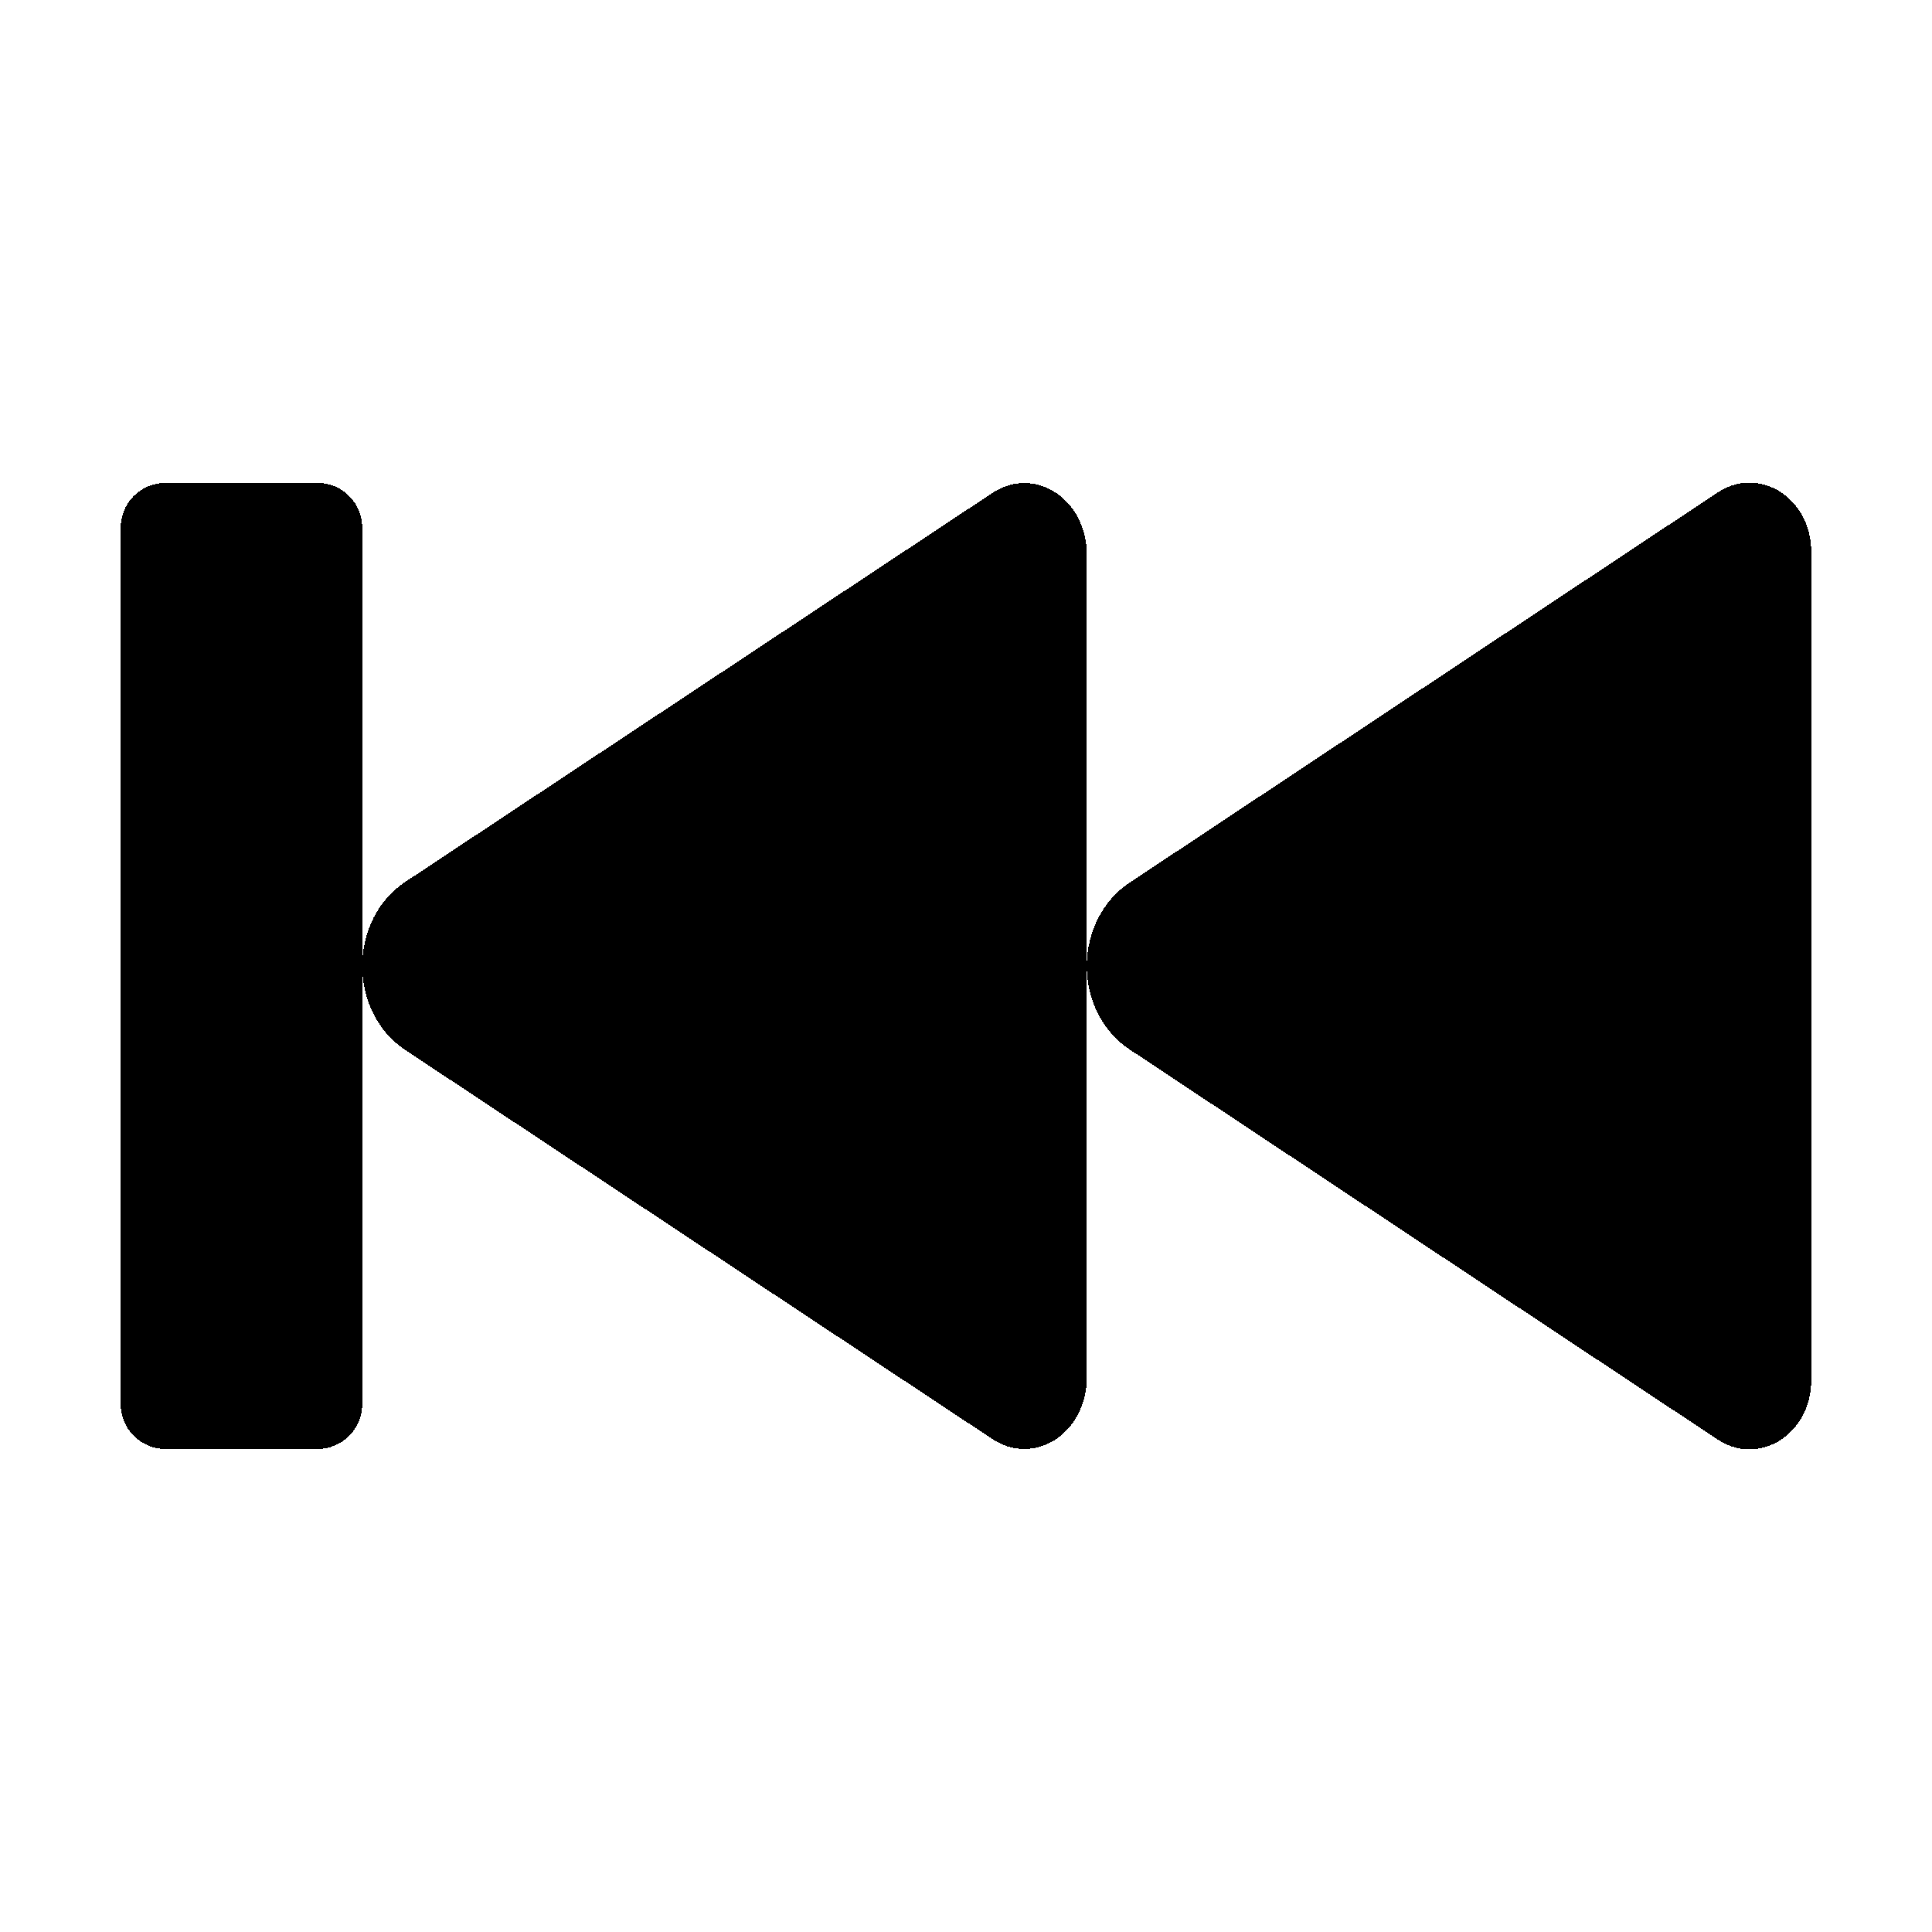
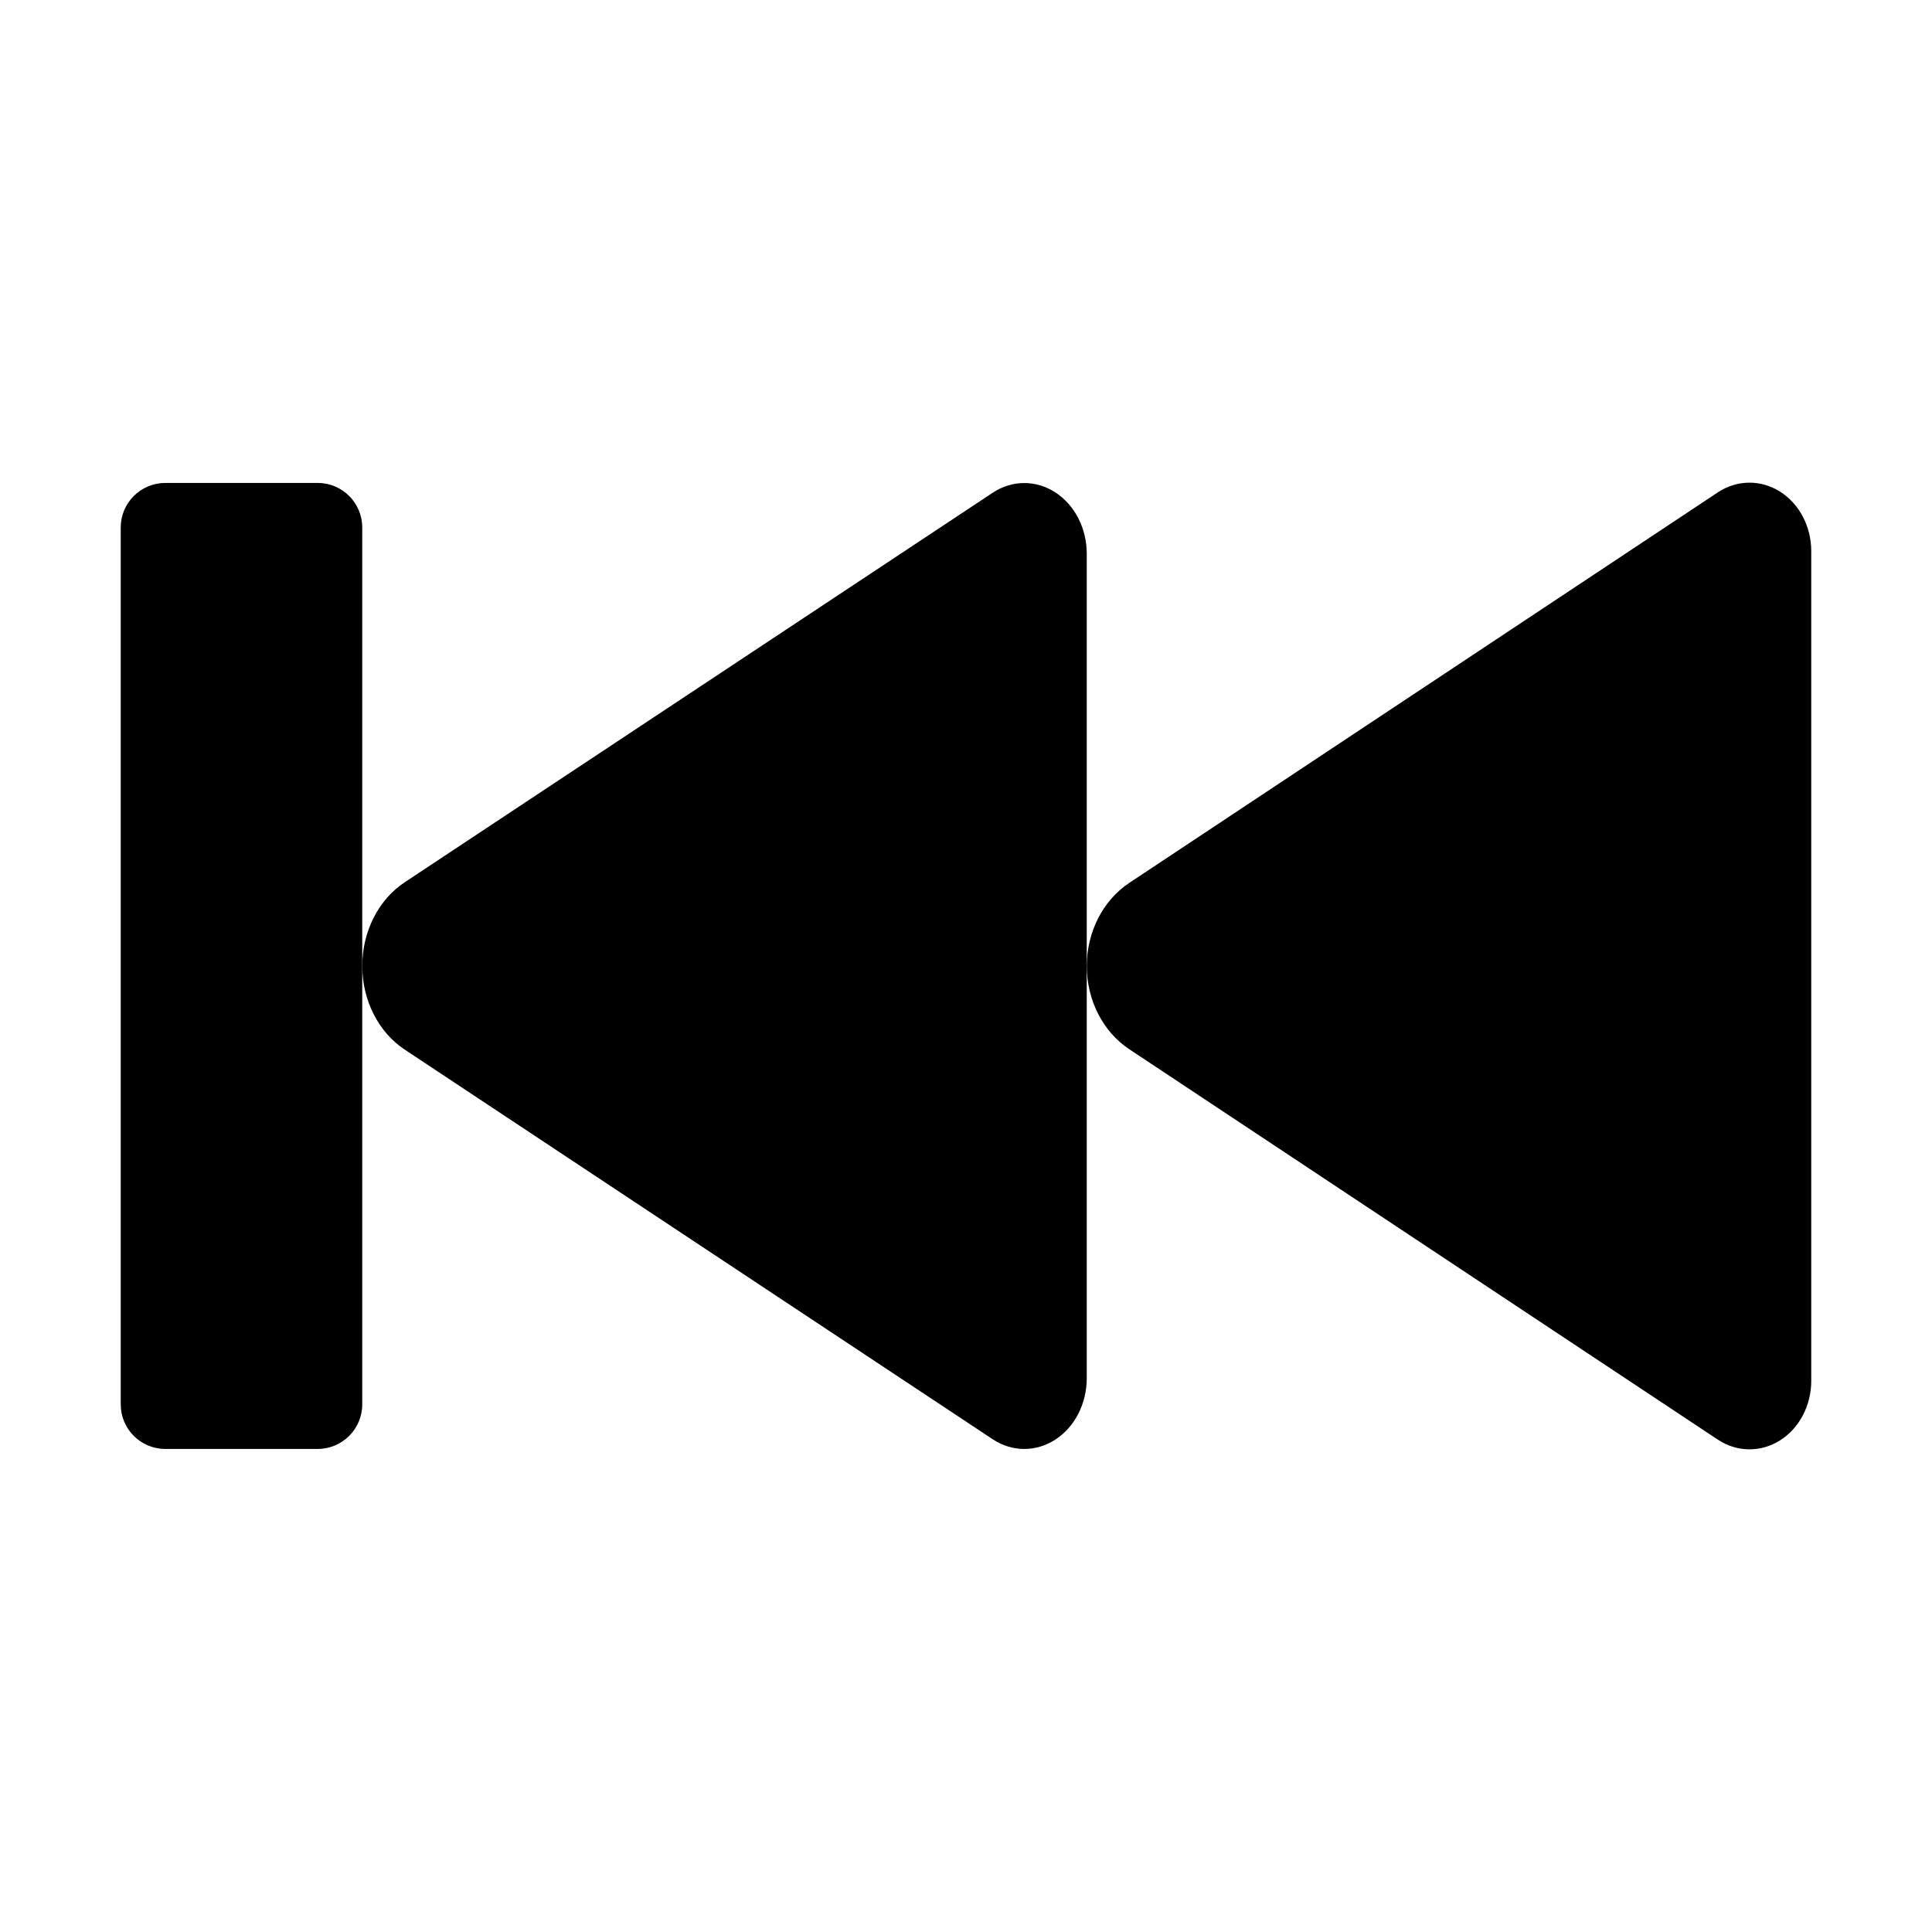
- <svg xmlns="http://www.w3.org/2000/svg" xmlns:xlink="http://www.w3.org/1999/xlink" width="16" height="16" id="svg2" version="1.1" shape-rendering="crispEdges">
+ <svg xmlns="http://www.w3.org/2000/svg" xmlns:xlink="http://www.w3.org/1999/xlink" width="16" height="16" id="svg2" version="1.1">
  <defs id="defs4">
    <linearGradient id="linearGradient5306">
      <stop style="stop-color:#ffffff;stop-opacity:0.099;" offset="0" id="stop5308" />
      <stop style="stop-color:#ffffff;stop-opacity:0;" offset="1" id="stop5310" />
    </linearGradient>
    <linearGradient id="linearGradient5290">
      <stop style="stop-color:#00ffff;stop-opacity:0.098;" offset="0" id="stop5292" />
      <stop id="stop6740" offset="0.5" style="stop-color:#00ff7f;stop-opacity:0.047;" />
      <stop style="stop-color:#00ff00;stop-opacity:0;" offset="1" id="stop5294" />
    </linearGradient>
    <linearGradient id="linearGradient5188">
      <stop style="stop-color:#64b5f6;stop-opacity:0.247;" offset="0" id="stop5198" />
      <stop style="stop-color:#64b5f6;stop-opacity:0;" offset="1" id="stop5192" />
    </linearGradient>
    <linearGradient id="linearGradient3975">
      <stop style="stop-color:#ff5555;stop-opacity:1;" offset="0" id="stop3977" />
    </linearGradient>
    <linearGradient id="linearGradient3969">
      <stop style="stop-color:#87cdde;stop-opacity:1;" offset="0" id="stop3971" />
    </linearGradient>
    <filter id="filter3945" x="0" y="6" width="1.2" style="color-interpolation-filters:sRGB">
      <feDiffuseLighting id="feDiffuseLighting3947" lighting-color="#fdfdfd" surfaceScale="121.495" diffuseConstant="28.448" />
    </filter>
    <filter id="filter3979" style="color-interpolation-filters:sRGB">
      <feFlood flood-opacity="0.2" flood-color="rgb(0,0,0)" result="flood" id="feFlood3981" />
      <feComposite in="flood" in2="SourceGraphic" operator="in" result="composite1" id="feComposite3983" />
      <feGaussianBlur stdDeviation="6" result="blur" id="feGaussianBlur3985" />
      <feOffset dx="0" dy="6" result="offset" id="feOffset3987" />
      <feComposite in="SourceGraphic" in2="offset" operator="over" result="fbSourceGraphic" id="feComposite3989" />
      <feColorMatrix result="fbSourceGraphicAlpha" in="fbSourceGraphic" values="0 0 0 -1 0 0 0 0 -1 0 0 0 0 -1 0 0 0 0 1 0" id="feColorMatrix3991" />
      <feFlood id="feFlood3993" flood-opacity="0.2" flood-color="rgb(0,0,0)" result="flood" in="fbSourceGraphic" />
      <feComposite id="feComposite3995" in2="fbSourceGraphic" in="flood" operator="in" result="composite1" />
      <feGaussianBlur id="feGaussianBlur3997" stdDeviation="6" result="blur" />
      <feOffset id="feOffset3999" dx="0" dy="6" result="offset" />
      <feComposite id="feComposite4001" in2="offset" in="fbSourceGraphic" operator="over" result="composite2" />
    </filter>
    <filter style="color-interpolation-filters:sRGB" id="filter3876">
      <feFlood flood-opacity="0.2" flood-color="rgb(0,0,0)" result="flood" id="feFlood3878" />
      <feComposite in="flood" in2="SourceGraphic" operator="in" result="composite1" id="feComposite3880" />
      <feGaussianBlur stdDeviation="6" result="blur" id="feGaussianBlur3882" />
      <feOffset dx="0" dy="6" result="offset" id="feOffset3884" />
      <feComposite in="SourceGraphic" in2="offset" operator="over" result="fbSourceGraphic" id="feComposite3886" />
      <feColorMatrix result="fbSourceGraphicAlpha" in="fbSourceGraphic" values="0 0 0 -1 0 0 0 0 -1 0 0 0 0 -1 0 0 0 0 1 0" id="feColorMatrix3888" />
      <feFlood id="feFlood3890" flood-opacity="0.397" flood-color="rgb(0,0,0)" result="flood" in="fbSourceGraphic" />
      <feComposite id="feComposite3892" in2="fbSourceGraphic" in="flood" operator="in" result="composite1" />
      <feGaussianBlur id="feGaussianBlur3894" stdDeviation="19.2" result="blur" />
      <feOffset id="feOffset3896" dx="0" dy="6" result="offset" />
      <feComposite id="feComposite3898" in2="offset" in="fbSourceGraphic" operator="over" result="fbSourceGraphic" />
      <feColorMatrix result="fbSourceGraphicAlpha" in="fbSourceGraphic" values="0 0 0 -1 0 0 0 0 -1 0 0 0 0 -1 0 0 0 0 1 0" id="feColorMatrix3900" />
      <feFlood id="feFlood3902" flood-opacity="0.8" flood-color="rgb(0,0,0)" result="flood" in="fbSourceGraphic" />
      <feComposite id="feComposite3904" in2="fbSourceGraphic" in="flood" operator="in" result="composite1" />
      <feGaussianBlur id="feGaussianBlur3906" stdDeviation="19.2" result="blur" />
      <feOffset id="feOffset3908" dx="0" dy="6" result="offset" />
      <feComposite id="feComposite3910" in2="offset" in="fbSourceGraphic" operator="over" result="fbSourceGraphic" />
      <feColorMatrix result="fbSourceGraphicAlpha" in="fbSourceGraphic" values="0 0 0 -1 0 0 0 0 -1 0 0 0 0 -1 0 0 0 0 1 0" id="feColorMatrix3912" />
      <feFlood id="feFlood3914" flood-opacity="0.8" flood-color="rgb(0,0,0)" result="flood" in="fbSourceGraphic" />
      <feComposite id="feComposite3916" in2="fbSourceGraphic" in="flood" operator="in" result="composite1" />
      <feGaussianBlur id="feGaussianBlur3918" stdDeviation="26.1" result="blur" />
      <feOffset id="feOffset3920" dx="0" dy="6" result="offset" />
      <feComposite id="feComposite3922" in2="offset" in="fbSourceGraphic" operator="over" result="fbSourceGraphic" />
      <feColorMatrix result="fbSourceGraphicAlpha" in="fbSourceGraphic" values="0 0 0 -1 0 0 0 0 -1 0 0 0 0 -1 0 0 0 0 1 0" id="feColorMatrix3924" />
      <feFlood id="feFlood3926" flood-opacity="0.8" flood-color="rgb(0,0,0)" result="flood" in="fbSourceGraphic" />
      <feComposite id="feComposite3928" in2="fbSourceGraphic" in="flood" operator="in" result="composite1" />
      <feGaussianBlur id="feGaussianBlur3930" stdDeviation="35.7" result="blur" />
      <feOffset id="feOffset3932" dx="0" dy="6" result="offset" />
      <feComposite id="feComposite3934" in2="offset" in="fbSourceGraphic" operator="over" result="fbSourceGraphic" />
      <feColorMatrix result="fbSourceGraphicAlpha" in="fbSourceGraphic" values="0 0 0 -1 0 0 0 0 -1 0 0 0 0 -1 0 0 0 0 1 0" id="feColorMatrix3936" />
      <feFlood id="feFlood3938" flood-opacity="0.8" flood-color="rgb(0,0,0)" result="flood" in="fbSourceGraphic" />
      <feComposite id="feComposite3940" in2="fbSourceGraphic" in="flood" operator="in" result="composite1" />
      <feGaussianBlur id="feGaussianBlur3942" stdDeviation="6" result="blur" />
      <feOffset id="feOffset3944" dx="0" dy="6" result="offset" />
      <feComposite id="feComposite3946" in2="offset" in="fbSourceGraphic" operator="over" result="fbSourceGraphic" />
      <feColorMatrix result="fbSourceGraphicAlpha" in="fbSourceGraphic" values="0 0 0 -1 0 0 0 0 -1 0 0 0 0 -1 0 0 0 0 1 0" id="feColorMatrix3948" />
      <feFlood id="feFlood3950" flood-opacity="0.8" flood-color="rgb(0,0,0)" result="flood" in="fbSourceGraphic" />
      <feComposite id="feComposite3952" in2="fbSourceGraphic" in="flood" operator="in" result="composite1" />
      <feGaussianBlur id="feGaussianBlur3954" stdDeviation="21.7" result="blur" />
      <feOffset id="feOffset3956" dx="0" dy="6" result="offset" />
      <feComposite id="feComposite3958" in2="offset" in="fbSourceGraphic" operator="over" result="fbSourceGraphic" />
      <feColorMatrix result="fbSourceGraphicAlpha" in="fbSourceGraphic" values="0 0 0 -1 0 0 0 0 -1 0 0 0 0 -1 0 0 0 0 1 0" id="feColorMatrix3960" />
      <feFlood id="feFlood3962" flood-opacity="0.8" flood-color="rgb(0,0,0)" result="flood" in="fbSourceGraphic" />
      <feComposite id="feComposite3964" in2="fbSourceGraphic" in="flood" operator="in" result="composite1" />
      <feGaussianBlur id="feGaussianBlur3966" stdDeviation="21.7" result="blur" />
      <feOffset id="feOffset3968" dx="0" dy="1.9" result="offset" />
      <feComposite id="feComposite3970" in2="offset" in="fbSourceGraphic" operator="over" result="fbSourceGraphic" />
      <feColorMatrix result="fbSourceGraphicAlpha" in="fbSourceGraphic" values="0 0 0 -1 0 0 0 0 -1 0 0 0 0 -1 0 0 0 0 1 0" id="feColorMatrix3972" />
      <feFlood id="feFlood3974" flood-opacity="0.8" flood-color="rgb(0,0,0)" result="flood" in="fbSourceGraphic" />
      <feComposite id="feComposite3976" in2="fbSourceGraphic" in="flood" operator="in" result="composite1" />
      <feGaussianBlur id="feGaussianBlur3978" stdDeviation="21.7" result="blur" />
      <feOffset id="feOffset3980" dx="3.6" dy="1.9" result="offset" />
      <feComposite id="feComposite3982" in2="offset" in="fbSourceGraphic" operator="over" result="fbSourceGraphic" />
      <feColorMatrix result="fbSourceGraphicAlpha" in="fbSourceGraphic" values="0 0 0 -1 0 0 0 0 -1 0 0 0 0 -1 0 0 0 0 1 0" id="feColorMatrix3984" />
      <feFlood id="feFlood3986" flood-opacity="0.8" flood-color="rgb(0,0,0)" result="flood" in="fbSourceGraphic" />
      <feComposite id="feComposite3988" in2="fbSourceGraphic" in="flood" operator="in" result="composite1" />
      <feGaussianBlur id="feGaussianBlur3990" stdDeviation="21.7" result="blur" />
      <feOffset id="feOffset3992" dx="9.6" dy="1.9" result="offset" />
      <feComposite id="feComposite3994" in2="offset" in="fbSourceGraphic" operator="over" result="fbSourceGraphic" />
      <feColorMatrix result="fbSourceGraphicAlpha" in="fbSourceGraphic" values="0 0 0 -1 0 0 0 0 -1 0 0 0 0 -1 0 0 0 0 1 0" id="feColorMatrix3996" />
      <feFlood id="feFlood3998" flood-opacity="0.8" flood-color="rgb(0,0,0)" result="flood" in="fbSourceGraphic" />
      <feComposite id="feComposite4000" in2="fbSourceGraphic" in="flood" operator="in" result="composite1" />
      <feGaussianBlur id="feGaussianBlur4002" stdDeviation="21.7" result="blur" />
      <feOffset id="feOffset4004" dx="1.2" dy="1.9" result="offset" />
      <feComposite id="feComposite4006" in2="offset" in="fbSourceGraphic" operator="over" result="fbSourceGraphic" />
      <feColorMatrix result="fbSourceGraphicAlpha" in="fbSourceGraphic" values="0 0 0 -1 0 0 0 0 -1 0 0 0 0 -1 0 0 0 0 1 0" id="feColorMatrix4008" />
      <feFlood id="feFlood4010" flood-opacity="0.8" flood-color="rgb(0,0,0)" result="flood" in="fbSourceGraphic" />
      <feComposite id="feComposite4012" in2="fbSourceGraphic" in="flood" operator="in" result="composite1" />
      <feGaussianBlur id="feGaussianBlur4014" stdDeviation="21.7" result="blur" />
      <feOffset id="feOffset4016" dx="-1.4" dy="1.9" result="offset" />
      <feComposite id="feComposite4018" in2="offset" in="fbSourceGraphic" operator="over" result="fbSourceGraphic" />
      <feColorMatrix result="fbSourceGraphicAlpha" in="fbSourceGraphic" values="0 0 0 -1 0 0 0 0 -1 0 0 0 0 -1 0 0 0 0 1 0" id="feColorMatrix4020" />
      <feFlood id="feFlood4022" flood-opacity="0.8" flood-color="rgb(0,0,0)" result="flood" in="fbSourceGraphic" />
      <feComposite id="feComposite4024" in2="fbSourceGraphic" in="flood" operator="in" result="composite1" />
      <feGaussianBlur id="feGaussianBlur4026" stdDeviation="21.7" result="blur" />
      <feOffset id="feOffset4028" dx="0.3" dy="1.9" result="offset" />
      <feComposite id="feComposite4030" in2="offset" in="fbSourceGraphic" operator="over" result="fbSourceGraphic" />
      <feColorMatrix result="fbSourceGraphicAlpha" in="fbSourceGraphic" values="0 0 0 -1 0 0 0 0 -1 0 0 0 0 -1 0 0 0 0 1 0" id="feColorMatrix4032" />
      <feFlood id="feFlood4034" flood-opacity="0.8" flood-color="rgb(0,0,0)" result="flood" in="fbSourceGraphic" />
      <feComposite id="feComposite4036" in2="fbSourceGraphic" in="flood" operator="in" result="composite1" />
      <feGaussianBlur id="feGaussianBlur4038" stdDeviation="21.7" result="blur" />
      <feOffset id="feOffset4040" dx="-8.04912e-16" dy="1.9" result="offset" />
      <feComposite id="feComposite4042" in2="offset" in="fbSourceGraphic" operator="over" result="fbSourceGraphic" />
      <feColorMatrix result="fbSourceGraphicAlpha" in="fbSourceGraphic" values="0 0 0 -1 0 0 0 0 -1 0 0 0 0 -1 0 0 0 0 1 0" id="feColorMatrix4044" />
      <feFlood id="feFlood4046" flood-opacity="0.8" flood-color="rgb(0,0,0)" result="flood" in="fbSourceGraphic" />
      <feComposite id="feComposite4048" in2="fbSourceGraphic" in="flood" operator="in" result="composite1" />
      <feGaussianBlur id="feGaussianBlur4050" stdDeviation="21.7" result="blur" />
      <feOffset id="feOffset4052" dx="-8.04912e-16" dy="3.6" result="offset" />
      <feComposite id="feComposite4054" in2="offset" in="fbSourceGraphic" operator="over" result="fbSourceGraphic" />
      <feColorMatrix result="fbSourceGraphicAlpha" in="fbSourceGraphic" values="0 0 0 -1 0 0 0 0 -1 0 0 0 0 -1 0 0 0 0 1 0" id="feColorMatrix4056" />
      <feFlood id="feFlood4058" flood-opacity="0.8" flood-color="rgb(0,0,0)" result="flood" in="fbSourceGraphic" />
      <feComposite id="feComposite4060" in2="fbSourceGraphic" in="flood" operator="in" result="composite1" />
      <feGaussianBlur id="feGaussianBlur4062" stdDeviation="6" result="blur" />
      <feOffset id="feOffset4064" dx="-8.04912e-16" dy="3.6" result="offset" />
      <feComposite id="feComposite4066" in2="offset" in="fbSourceGraphic" operator="over" result="fbSourceGraphic" />
      <feColorMatrix result="fbSourceGraphicAlpha" in="fbSourceGraphic" values="0 0 0 -1 0 0 0 0 -1 0 0 0 0 -1 0 0 0 0 1 0" id="feColorMatrix4080" />
      <feFlood id="feFlood4082" flood-opacity="0.8" flood-color="rgb(0,0,0)" result="flood" in="fbSourceGraphic" />
      <feComposite id="feComposite4084" in2="fbSourceGraphic" in="flood" operator="in" result="composite1" />
      <feGaussianBlur id="feGaussianBlur4086" stdDeviation="6" result="blur" />
      <feOffset id="feOffset4088" dx="-8.04912e-16" dy="3.6" result="offset" />
      <feComposite id="feComposite4090" in2="offset" in="fbSourceGraphic" operator="over" result="fbSourceGraphic" />
      <feColorMatrix result="fbSourceGraphicAlpha" in="fbSourceGraphic" values="0 0 0 -1 0 0 0 0 -1 0 0 0 0 -1 0 0 0 0 1 0" id="feColorMatrix4092" />
      <feFlood id="feFlood4094" flood-opacity="0.8" flood-color="rgb(0,0,0)" result="flood" in="fbSourceGraphic" />
      <feComposite id="feComposite4096" in2="fbSourceGraphic" in="flood" operator="in" result="composite1" />
      <feGaussianBlur id="feGaussianBlur4098" stdDeviation="6" result="blur" />
      <feOffset id="feOffset4100" dx="-8.04912e-16" dy="7.7" result="offset" />
      <feComposite id="feComposite4102" in2="offset" in="fbSourceGraphic" operator="over" result="fbSourceGraphic" />
      <feColorMatrix result="fbSourceGraphicAlpha" in="fbSourceGraphic" values="0 0 0 -1 0 0 0 0 -1 0 0 0 0 -1 0 0 0 0 1 0" id="feColorMatrix4104" />
      <feFlood id="feFlood4106" flood-opacity="0.8" flood-color="rgb(0,0,0)" result="flood" in="fbSourceGraphic" />
      <feComposite id="feComposite4108" in2="fbSourceGraphic" in="flood" operator="in" result="composite1" />
      <feGaussianBlur id="feGaussianBlur4110" stdDeviation="6" result="blur" />
      <feOffset id="feOffset4112" dx="-8.04912e-16" dy="11.6" result="offset" />
      <feComposite id="feComposite4114" in2="offset" in="fbSourceGraphic" operator="over" result="fbSourceGraphic" />
      <feColorMatrix result="fbSourceGraphicAlpha" in="fbSourceGraphic" values="0 0 0 -1 0 0 0 0 -1 0 0 0 0 -1 0 0 0 0 1 0" id="feColorMatrix4116" />
      <feFlood id="feFlood4118" flood-opacity="0.5" flood-color="rgb(0,0,0)" result="flood" in="fbSourceGraphic" />
      <feComposite id="feComposite4120" in2="fbSourceGraphic" in="flood" operator="in" result="composite1" />
      <feGaussianBlur id="feGaussianBlur4122" stdDeviation="6" result="blur" />
      <feOffset id="feOffset4124" dx="-8.04912e-16" dy="11.6" result="offset" />
      <feComposite id="feComposite4126" in2="offset" in="fbSourceGraphic" operator="over" result="fbSourceGraphic" />
      <feColorMatrix result="fbSourceGraphicAlpha" in="fbSourceGraphic" values="0 0 0 -1 0 0 0 0 -1 0 0 0 0 -1 0 0 0 0 1 0" id="feColorMatrix4128" />
      <feFlood id="feFlood4130" flood-opacity="0.3" flood-color="rgb(0,0,0)" result="flood" in="fbSourceGraphic" />
      <feComposite id="feComposite4132" in2="fbSourceGraphic" in="flood" operator="in" result="composite1" />
      <feGaussianBlur id="feGaussianBlur4134" stdDeviation="6" result="blur" />
      <feOffset id="feOffset4136" dx="-8.04912e-16" dy="11.6" result="offset" />
      <feComposite id="feComposite4138" in2="offset" in="fbSourceGraphic" operator="over" result="fbSourceGraphic" />
      <feColorMatrix result="fbSourceGraphicAlpha" in="fbSourceGraphic" values="0 0 0 -1 0 0 0 0 -1 0 0 0 0 -1 0 0 0 0 1 0" id="feColorMatrix4140" />
      <feFlood id="feFlood4142" flood-opacity="0.2" flood-color="rgb(0,0,0)" result="flood" in="fbSourceGraphic" />
      <feComposite id="feComposite4144" in2="fbSourceGraphic" in="flood" operator="in" result="composite1" />
      <feGaussianBlur id="feGaussianBlur4146" stdDeviation="6" result="blur" />
      <feOffset id="feOffset4148" dx="-8.04912e-16" dy="11.6" result="offset" />
      <feComposite id="feComposite4150" in2="offset" in="fbSourceGraphic" operator="over" result="fbSourceGraphic" />
      <feColorMatrix result="fbSourceGraphicAlpha" in="fbSourceGraphic" values="0 0 0 -1 0 0 0 0 -1 0 0 0 0 -1 0 0 0 0 1 0" id="feColorMatrix4152" />
      <feFlood id="feFlood4154" flood-opacity="0.2" flood-color="rgb(0,0,0)" result="flood" in="fbSourceGraphic" />
      <feComposite id="feComposite4156" in2="fbSourceGraphic" in="flood" operator="in" result="composite1" />
      <feGaussianBlur id="feGaussianBlur4158" stdDeviation="6" result="blur" />
      <feOffset id="feOffset4160" dx="-8.04912e-16" dy="11.6" result="offset" />
      <feComposite id="feComposite4162" in2="offset" in="fbSourceGraphic" operator="over" result="fbSourceGraphic" />
      <feColorMatrix result="fbSourceGraphicAlpha" in="fbSourceGraphic" values="0 0 0 -1 0 0 0 0 -1 0 0 0 0 -1 0 0 0 0 1 0" id="feColorMatrix4164" />
      <feFlood id="feFlood4166" flood-opacity="0.2" flood-color="rgb(0,0,0)" result="flood" in="fbSourceGraphic" />
      <feComposite id="feComposite4168" in2="fbSourceGraphic" in="flood" operator="in" result="composite1" />
      <feGaussianBlur id="feGaussianBlur4170" stdDeviation="6" result="blur" />
      <feOffset id="feOffset4172" dx="-8.04912e-16" dy="6" result="offset" />
      <feComposite id="feComposite4174" in2="offset" in="fbSourceGraphic" operator="over" result="composite2" />
    </filter>
    <filter id="filter4522" style="color-interpolation-filters:sRGB">
      <feGaussianBlur stdDeviation="3" id="feGaussianBlur4524" />
      <feColorMatrix result="fbSourceGraphic" values="1 0 0 0 0 0 1 0 0 0 0 0 1 0 0 0 0 0 6 -2.5 " id="feColorMatrix4526" />
    </filter>
    <filter id="filter4576" style="color-interpolation-filters:sRGB">
      <feGaussianBlur stdDeviation="3" id="feGaussianBlur4578" />
      <feColorMatrix result="fbSourceGraphic" values="1 0 0 0 0 0 1 0 0 0 0 0 1 0 0 0 0 0 6 -2.5 " id="feColorMatrix4580" />
    </filter>
    <filter id="filter4576-0" style="color-interpolation-filters:sRGB">
      <feGaussianBlur stdDeviation="3" id="feGaussianBlur4578-8" />
      <feColorMatrix result="fbSourceGraphic" values="1 0 0 0 0 0 1 0 0 0 0 0 1 0 0 0 0 0 6 -2.5 " id="feColorMatrix4580-0" />
    </filter>
    <filter id="filter4576-0-0" style="color-interpolation-filters:sRGB">
      <feGaussianBlur stdDeviation="3" id="feGaussianBlur4578-8-5" />
      <feColorMatrix result="fbSourceGraphic" values="1 0 0 0 0 0 1 0 0 0 0 0 1 0 0 0 0 0 6 -2.5 " id="feColorMatrix4580-0-2" />
    </filter>
    <filter id="filter4576-0-0-4" style="color-interpolation-filters:sRGB">
      <feGaussianBlur stdDeviation="3" id="feGaussianBlur4578-8-5-2" />
      <feColorMatrix result="fbSourceGraphic" values="1 0 0 0 0 0 1 0 0 0 0 0 1 0 0 0 0 0 6 -2.5 " id="feColorMatrix4580-0-2-7" />
    </filter>
    <radialGradient xlink:href="#linearGradient5306" id="radialGradient5296" cx="9" cy="1032.112" fx="9" fy="1032.112" r="10.125" gradientUnits="userSpaceOnUse" gradientTransform="matrix(1.944444,0,0,1.944447,-13.5625,-977.5881)" />
    <linearGradient xlink:href="#linearGradient5306" id="linearGradient5312" x1="-15.75" y1="1029.3" x2="23.625" y2="1029.3" gradientUnits="userSpaceOnUse" />
    <linearGradient id="linearGradient3783-1">
      <stop id="stop3785-2" offset="0" style="stop-color:#1e94d3;stop-opacity:1;" />
      <stop style="stop-color:#1e94d3;stop-opacity:1;" offset="1" id="stop3803-6" />
    </linearGradient>
    <linearGradient gradientUnits="userSpaceOnUse" y2="50" x2="30" y1="90" x1="-10" id="linearGradient3827-7" xlink:href="#linearGradient3783-1" />
    <linearGradient gradientUnits="userSpaceOnUse" y2="50" x2="30" y1="90" x1="-10" id="linearGradient3827" xlink:href="#linearGradient3783" />
    <linearGradient id="linearGradient3783">
      <stop id="stop3785" offset="0" style="stop-color:#1e94d3;stop-opacity:1;" />
      <stop style="stop-color:#1e94d3;stop-opacity:1;" offset="1" id="stop3803" />
    </linearGradient>
    <linearGradient id="linearGradient3821">
      <stop id="stop3823" offset="0" style="stop-color:#37aee2;stop-opacity:1;" />
      <stop id="stop3825" offset="1" style="stop-color:#1e96c8;stop-opacity:1;" />
    </linearGradient>
    <linearGradient id="linearGradient3829">
      <stop style="stop-color:#1f96d4;stop-opacity:1;" offset="0" id="stop3831" />
      <stop style="stop-color:#37aee2;stop-opacity:1;" offset="1" id="stop3833" />
    </linearGradient>
    <linearGradient id="linearGradient3877">
      <stop id="stop3879" offset="0" style="stop-color:#eff7fc;stop-opacity:1;" />
      <stop id="stop3881" offset="1" style="stop-color:#ffffff;stop-opacity:1;" />
    </linearGradient>
    <linearGradient id="linearGradient3689">
      <stop id="stop3691" offset="0" style="stop-color:#f68000;stop-opacity:1;" />
      <stop id="stop3693" offset="1" style="stop-color:#fd9800;stop-opacity:1;" />
    </linearGradient>
    <linearGradient id="linearGradient3675">
      <stop id="stop3677" offset="0" style="stop-color:#ffb900;stop-opacity:1;" />
      <stop id="stop3679" offset="1" style="stop-color:#ffd76b;stop-opacity:1;" />
    </linearGradient>
    <linearGradient y2="463.262" x2="412.23" y1="461.921" x1="-113.893" gradientUnits="userSpaceOnUse" id="linearGradient3840" xlink:href="#linearGradient3675" />
    <linearGradient id="linearGradient3634">
      <stop style="stop-color:#7a8288;stop-opacity:1;" offset="0" id="stop3636" />
      <stop id="stop3638" offset="0.076" style="stop-color:#9fa3a7;stop-opacity:1;" />
      <stop style="stop-color:#7d858b;stop-opacity:1;" offset="1" id="stop3640" />
    </linearGradient>
    <linearGradient y2="12.703" x2="151.346" y1="-0.642" x1="107.209" gradientTransform="matrix(0.2822222,0,0,0.2822222,-0.1398399,-0.01181449)" gradientUnits="userSpaceOnUse" id="linearGradient3838" xlink:href="#linearGradient3634" />
    <linearGradient id="linearGradient3712">
      <stop id="stop3714" offset="0" style="stop-color:#a1abb2;stop-opacity:1;" />
      <stop style="stop-color:#eaeced;stop-opacity:1;" offset="0.148" id="stop3720" />
      <stop id="stop3716" offset="1" style="stop-color:#c6ccd0;stop-opacity:1;" />
    </linearGradient>
    <linearGradient y2="27.389" x2="164.759" y1="12.641" x1="104.886" gradientUnits="userSpaceOnUse" id="linearGradient3836" xlink:href="#linearGradient3712" />
    <linearGradient id="linearGradient3702">
      <stop id="stop3704" offset="0" style="stop-color:#7a8288;stop-opacity:1;" />
      <stop style="stop-color:#9fa3a7;stop-opacity:1;" offset="0.529" id="stop3710" />
      <stop id="stop3706" offset="1" style="stop-color:#7d858b;stop-opacity:1;" />
    </linearGradient>
    <linearGradient y2="268.415" x2="334.031" y1="252.484" x1="18.875" gradientUnits="userSpaceOnUse" id="linearGradient3834" xlink:href="#linearGradient3702" />
    <linearGradient id="linearGradient3626">
      <stop style="stop-color:#a1abb2;stop-opacity:1;" offset="0" id="stop3628" />
      <stop id="stop3630" offset="0.083" style="stop-color:#eaeced;stop-opacity:1;" />
      <stop style="stop-color:#c6ccd0;stop-opacity:1;" offset="1" id="stop3632" />
    </linearGradient>
    <linearGradient y2="290.7" x2="278.432" y1="228.6" x1="44.104" gradientUnits="userSpaceOnUse" id="linearGradient3832" xlink:href="#linearGradient3626" />
    <linearGradient id="linearGradient3646">
      <stop id="stop3648" offset="0" style="stop-color:#f48200;stop-opacity:0;" />
      <stop style="stop-color:#f48200;stop-opacity:0.728;" offset="0.589" id="stop3654" />
      <stop id="stop3658" offset="0.816" style="stop-color:#cc5f00;stop-opacity:1;" />
      <stop id="stop3650" offset="1" style="stop-color:#a43d00;stop-opacity:1;" />
    </linearGradient>
    <linearGradient y2="55.356" x2="261.622" y1="70.105" x1="115.202" gradientUnits="userSpaceOnUse" id="linearGradient3830" xlink:href="#linearGradient3646" />
    <linearGradient id="linearGradient3668">
      <stop style="stop-color:#9b4400;stop-opacity:1;" offset="0" id="stop3670" />
      <stop style="stop-color:#e56300;stop-opacity:1;" offset="1" id="stop3672" />
    </linearGradient>
    <linearGradient y2="108.988" x2="93.522" y1="102.284" x1="64.751" gradientUnits="userSpaceOnUse" id="linearGradient3828" xlink:href="#linearGradient3668" />
    <linearGradient id="linearGradient3649">
      <stop id="stop3651" offset="0" style="stop-color:#e26400;stop-opacity:1;" />
      <stop id="stop3653" offset="1" style="stop-color:#ffb900;stop-opacity:1;" />
    </linearGradient>
    <linearGradient y2="125.316" x2="44.376" y1="100.342" x1="40.775" gradientTransform="matrix(1,0,0,1.020233,0,-1.423461)" gradientUnits="userSpaceOnUse" id="linearGradient3826" xlink:href="#linearGradient3649" />
    <linearGradient id="linearGradient3689-2">
      <stop id="stop3691-2" offset="0" style="stop-color:#f68000;stop-opacity:1;" />
      <stop id="stop3693-3" offset="1" style="stop-color:#fd9800;stop-opacity:1;" />
    </linearGradient>
    <linearGradient id="linearGradient3675-8">
      <stop id="stop3677-4" offset="0" style="stop-color:#ffb900;stop-opacity:1;" />
      <stop id="stop3679-7" offset="1" style="stop-color:#ffd76b;stop-opacity:1;" />
    </linearGradient>
    <linearGradient y2="463.262" x2="412.23" y1="461.921" x1="-113.893" gradientUnits="userSpaceOnUse" id="linearGradient3840-4" xlink:href="#linearGradient3675-8" />
    <linearGradient id="linearGradient3634-7">
      <stop style="stop-color:#7a8288;stop-opacity:1;" offset="0" id="stop3636-4" />
      <stop id="stop3638-6" offset="0.076" style="stop-color:#9fa3a7;stop-opacity:1;" />
      <stop style="stop-color:#7d858b;stop-opacity:1;" offset="1" id="stop3640-9" />
    </linearGradient>
    <linearGradient y2="12.703" x2="151.346" y1="-0.642" x1="107.209" gradientTransform="matrix(0.2822222,0,0,0.2822222,-0.1398399,-0.01181449)" gradientUnits="userSpaceOnUse" id="linearGradient3838-1" xlink:href="#linearGradient3634-7" />
    <linearGradient id="linearGradient3712-7">
      <stop id="stop3714-7" offset="0" style="stop-color:#a1abb2;stop-opacity:1;" />
      <stop style="stop-color:#eaeced;stop-opacity:1;" offset="0.148" id="stop3720-2" />
      <stop id="stop3716-3" offset="1" style="stop-color:#c6ccd0;stop-opacity:1;" />
    </linearGradient>
    <linearGradient y2="27.389" x2="164.759" y1="12.641" x1="104.886" gradientUnits="userSpaceOnUse" id="linearGradient3836-7" xlink:href="#linearGradient3712-7" />
    <linearGradient id="linearGradient3702-3">
      <stop id="stop3704-5" offset="0" style="stop-color:#7a8288;stop-opacity:1;" />
      <stop style="stop-color:#9fa3a7;stop-opacity:1;" offset="0.529" id="stop3710-4" />
      <stop id="stop3706-4" offset="1" style="stop-color:#7d858b;stop-opacity:1;" />
    </linearGradient>
    <linearGradient y2="268.415" x2="334.031" y1="252.484" x1="18.875" gradientUnits="userSpaceOnUse" id="linearGradient3834-9" xlink:href="#linearGradient3702-3" />
    <linearGradient id="linearGradient3626-6">
      <stop style="stop-color:#a1abb2;stop-opacity:1;" offset="0" id="stop3628-0" />
      <stop id="stop3630-5" offset="0.083" style="stop-color:#eaeced;stop-opacity:1;" />
      <stop style="stop-color:#c6ccd0;stop-opacity:1;" offset="1" id="stop3632-7" />
    </linearGradient>
    <linearGradient y2="290.7" x2="278.432" y1="228.6" x1="44.104" gradientUnits="userSpaceOnUse" id="linearGradient3832-3" xlink:href="#linearGradient3626-6" />
    <linearGradient id="linearGradient3646-6">
      <stop id="stop3648-6" offset="0" style="stop-color:#f48200;stop-opacity:0;" />
      <stop style="stop-color:#f48200;stop-opacity:0.728;" offset="0.589" id="stop3654-6" />
      <stop id="stop3658-4" offset="0.816" style="stop-color:#cc5f00;stop-opacity:1;" />
      <stop id="stop3650-0" offset="1" style="stop-color:#a43d00;stop-opacity:1;" />
    </linearGradient>
    <linearGradient y2="55.356" x2="261.622" y1="70.105" x1="115.202" gradientUnits="userSpaceOnUse" id="linearGradient3830-6" xlink:href="#linearGradient3646-6" />
    <linearGradient id="linearGradient3668-5">
      <stop style="stop-color:#9b4400;stop-opacity:1;" offset="0" id="stop3670-3" />
      <stop style="stop-color:#e56300;stop-opacity:1;" offset="1" id="stop3672-2" />
    </linearGradient>
    <linearGradient y2="108.988" x2="93.522" y1="102.284" x1="64.751" gradientUnits="userSpaceOnUse" id="linearGradient3828-1" xlink:href="#linearGradient3668-5" />
    <linearGradient id="linearGradient3649-3">
      <stop id="stop3651-9" offset="0" style="stop-color:#e26400;stop-opacity:1;" />
      <stop id="stop3653-7" offset="1" style="stop-color:#ffb900;stop-opacity:1;" />
    </linearGradient>
    <linearGradient y2="125.316" x2="44.376" y1="100.342" x1="40.775" gradientTransform="matrix(1,0,0,1.020233,0,-1.423461)" gradientUnits="userSpaceOnUse" id="linearGradient3826-1" xlink:href="#linearGradient3649-3" />
    <linearGradient id="linearGradient2460" y2="44.984" gradientUnits="userSpaceOnUse" x2="19.36" y1="21.031" x1="19.245">
      <stop id="stop3602" style="stop-color:#fafafa;stop-opacity:1;" offset="0" />
      <stop id="stop3604" style="stop-color:#f0f0f0;stop-opacity:1;" offset="1" />
    </linearGradient>
    <linearGradient xlink:href="#linearGradient2460" id="linearGradient3157" gradientUnits="userSpaceOnUse" gradientTransform="matrix(12.10256,0,0,12.10256,-34.46825,-46.18711)" x1="18.93" y1="6.295" x2="19.36" y2="36.644" />
    <linearGradient id="linearGradient5479-2">
      <stop id="stop5481-7" offset="0" style="stop-color:#be5300;stop-opacity:1;" />
      <stop style="stop-color:#f07300;stop-opacity:1" offset="0.763" id="stop5483-4" />
      <stop id="stop5485-2" offset="1" style="stop-color:#e67700;stop-opacity:1;" />
    </linearGradient>
    <linearGradient y2="134.644" x2="128.507" y1="101.118" x1="4.11" gradientTransform="matrix(1.235159,0,0,1.235159,262.2571,326.9873)" gradientUnits="userSpaceOnUse" id="linearGradient3900" xlink:href="#linearGradient5479-2" />
    <linearGradient id="linearGradient5479-6">
      <stop style="stop-color:#be5300;stop-opacity:1;" offset="0" id="stop5481-6" />
      <stop id="stop5483-0" offset="0.763" style="stop-color:#f07300;stop-opacity:1" />
      <stop style="stop-color:#e67700;stop-opacity:1;" offset="1" id="stop5485-5" />
    </linearGradient>
    <linearGradient xlink:href="#linearGradient5479-6" id="linearGradient5467-1" gradientUnits="userSpaceOnUse" gradientTransform="matrix(1.235159,0,0,1.235159,262.2571,326.9873)" x1="4.11" y1="101.118" x2="128.507" y2="134.644" />
    <linearGradient id="linearGradient5447">
      <stop id="stop5451" offset="0" style="stop-color:#e66e00;stop-opacity:1;" />
      <stop style="stop-color:#e67700;stop-opacity:1;" offset="1" id="stop5453" />
    </linearGradient>
    <linearGradient id="linearGradient5479">
      <stop style="stop-color:#be5300;stop-opacity:1;" offset="0" id="stop5481" />
      <stop id="stop5483" offset="0.763" style="stop-color:#f07300;stop-opacity:1" />
      <stop style="stop-color:#e67700;stop-opacity:1;" offset="1" id="stop5485" />
    </linearGradient>
    <linearGradient xlink:href="#linearGradient5479" id="linearGradient5467" gradientUnits="userSpaceOnUse" gradientTransform="matrix(1.235159,0,0,1.235159,262.2571,326.9873)" x1="4.11" y1="101.118" x2="128.507" y2="134.644" />
    <linearGradient gradientTransform="matrix(1.005865,0,0,0.994169,100,0)" gradientUnits="userSpaceOnUse" id="linearGradient3416" y2="7.017" x2="45.448" y1="92.54" x1="45.448">
      <stop offset="0" style="stop-color:#000000;stop-opacity:1" id="stop3418" />
      <stop offset="1" style="stop-color:#000000;stop-opacity:0.588" id="stop3420" />
    </linearGradient>
    <linearGradient xlink:href="#ButtonShadow-0-1-1-5" id="linearGradient5342" gradientUnits="userSpaceOnUse" gradientTransform="matrix(1.007415,0,0,1.007415,-810.4888,593.1369)" x1="1012.513" y1="484.417" x2="1006.808" y2="20.626" />
    <linearGradient gradientTransform="matrix(1.005865,0,0,0.994169,100,0)" gradientUnits="userSpaceOnUse" id="linearGradient3409" y2="7.017" x2="45.448" y1="92.54" x1="45.448">
      <stop offset="0" style="stop-color:#000000;stop-opacity:1" id="stop3411" />
      <stop offset="1" style="stop-color:#000000;stop-opacity:0.588" id="stop3413" />
    </linearGradient>
    <linearGradient gradientTransform="matrix(1.005865,0,0,0.994169,100,0)" gradientUnits="userSpaceOnUse" id="linearGradient3402" y2="7.017" x2="45.448" y1="92.54" x1="45.448">
      <stop offset="0" style="stop-color:#000000;stop-opacity:1" id="stop3404" />
      <stop offset="1" style="stop-color:#000000;stop-opacity:0.588" id="stop3406" />
    </linearGradient>
    <linearGradient gradientTransform="matrix(1.005865,0,0,0.994169,100,0)" gradientUnits="userSpaceOnUse" id="linearGradient3395" y2="7.017" x2="45.448" y1="92.54" x1="45.448">
      <stop offset="0" style="stop-color:#000000;stop-opacity:1" id="stop3397" />
      <stop offset="1" style="stop-color:#000000;stop-opacity:0.588" id="stop3399" />
    </linearGradient>
    <linearGradient gradientTransform="matrix(1.005865,0,0,0.994169,100,0)" gradientUnits="userSpaceOnUse" id="ButtonShadow-0-1-1-5" y2="7.017" x2="45.448" y1="92.54" x1="45.448">
      <stop offset="0" style="stop-color:#000000;stop-opacity:1" id="stop3750-8-9-3-6" />
      <stop offset="1" style="stop-color:#000000;stop-opacity:0.588" id="stop3752-5-6-4-2" />
    </linearGradient>
    <linearGradient id="linearGradient4046">
      <stop offset="0" style="stop-color:#000000;stop-opacity:1;" id="stop4048" />
      <stop offset="1" style="stop-color:#ffffff;stop-opacity:0.2" id="stop4050" />
    </linearGradient>
    <linearGradient id="linearGradient3737">
      <stop offset="0" style="stop-color:#ffffff;stop-opacity:1" id="stop3739" />
      <stop offset="1" style="stop-color:#ffffff;stop-opacity:0" id="stop3741" />
    </linearGradient>
    <linearGradient id="linearGradient4487">
      <stop offset="0" style="stop-color:#000000;stop-opacity:1" id="stop4489" />
      <stop offset="1" style="stop-color:#000000;stop-opacity:0" id="stop4491" />
    </linearGradient>
    <linearGradient y2="251.661" x2="1011.953" y1="476.26" x1="1016.104" gradientTransform="translate(-146.2203,369.0885)" gradientUnits="userSpaceOnUse" id="linearGradient4082" xlink:href="#linearGradient4487" />
    <linearGradient xlink:href="#SVGID_2_" id="linearGradient3803" x1="259.994" y1="44" x2="259.994" y2="464" gradientUnits="userSpaceOnUse" />
    <linearGradient y2="217.459" x2="200.051" y1="185.074" x1="200.051" gradientTransform="matrix(9.257474,0,0,9.257474,-1595.928,-1607.211)" gradientUnits="userSpaceOnUse" id="linearGradient3017" xlink:href="#SVGID_2_" />
    <linearGradient xlink:href="#SVGID_2_" id="linearGradient3021" gradientUnits="userSpaceOnUse" gradientTransform="matrix(13.57763,0,0,13.57763,-2026.162,-2566.71)" x1="200.051" y1="185.074" x2="200.051" y2="217.459" />
    <linearGradient y2="217.459" x2="200.051" y1="185.074" x1="200.051" gradientUnits="userSpaceOnUse" id="SVGID_2_">
      <stop id="stop13" style="stop-color:#61B74A" offset="0" />
      <stop id="stop15" style="stop-color:#449934" offset="1" />
    </linearGradient>
    <radialGradient gradientUnits="userSpaceOnUse" gradientTransform="matrix(1,0,0,1.049991,0,-19.27059)" r="191.619" fy="385.484" fx="558.354" cy="385.484" cx="558.354" id="radialGradient3867" xlink:href="#XMLID_74_-8-1" />
    <linearGradient y2="48.085" x2="78.466" y1="56.301" x1="64.478" gradientUnits="userSpaceOnUse" id="XMLID_74_-8-1">
      <stop id="stop155-3-8" style="stop-color:#ffffff;stop-opacity:1;" offset="0" />
      <stop id="stop157-94-6" style="stop-color:#e6e6e6;stop-opacity:1;" offset="1" />
    </linearGradient>
  </defs>
  <g id="layer2" transform="translate(1.000843,1.0005)">
    <g transform="matrix(-0.9017587,0,0,1,13.99844,0)" id="g4">
      <path d="M 0.857,3.077 6.262,6.311 a 0.803,0.803 90 0 1 0,1.378 L 0.857,10.922 A 0.567,0.567 29.554 0 1 -8e-4,10.435 V 3.564 A 0.567,0.567 150.446 0 1 0.857,3.077 Z" stroke-linecap="round" stroke-width="1.214" style="paint-order:markers stroke fill" id="path2" />
    </g>
    <g transform="matrix(-0.9028738,0,0,1.021309,7.998435,-0.1491506)" id="g2471">
      <path d="M 0.862,3.162 6.256,6.321 a 0.786,0.786 90 0 1 0,1.356 L 0.862,10.837 A 0.573,0.573 29.819 0 1 -8e-4,10.343 V 3.656 A 0.573,0.573 150.181 0 1 0.862,3.162 Z" stroke-linecap="round" stroke-width="1.202" style="paint-order:markers stroke fill" id="path2469" />
    </g>
    <rect style="opacity:1;fill:#000000;stroke:none;stroke-width:2;paint-order:markers stroke fill" id="rect4114" width="2" height="8" x="-0.001" y="2.999" ry="0.369" />
  </g>
</svg>
